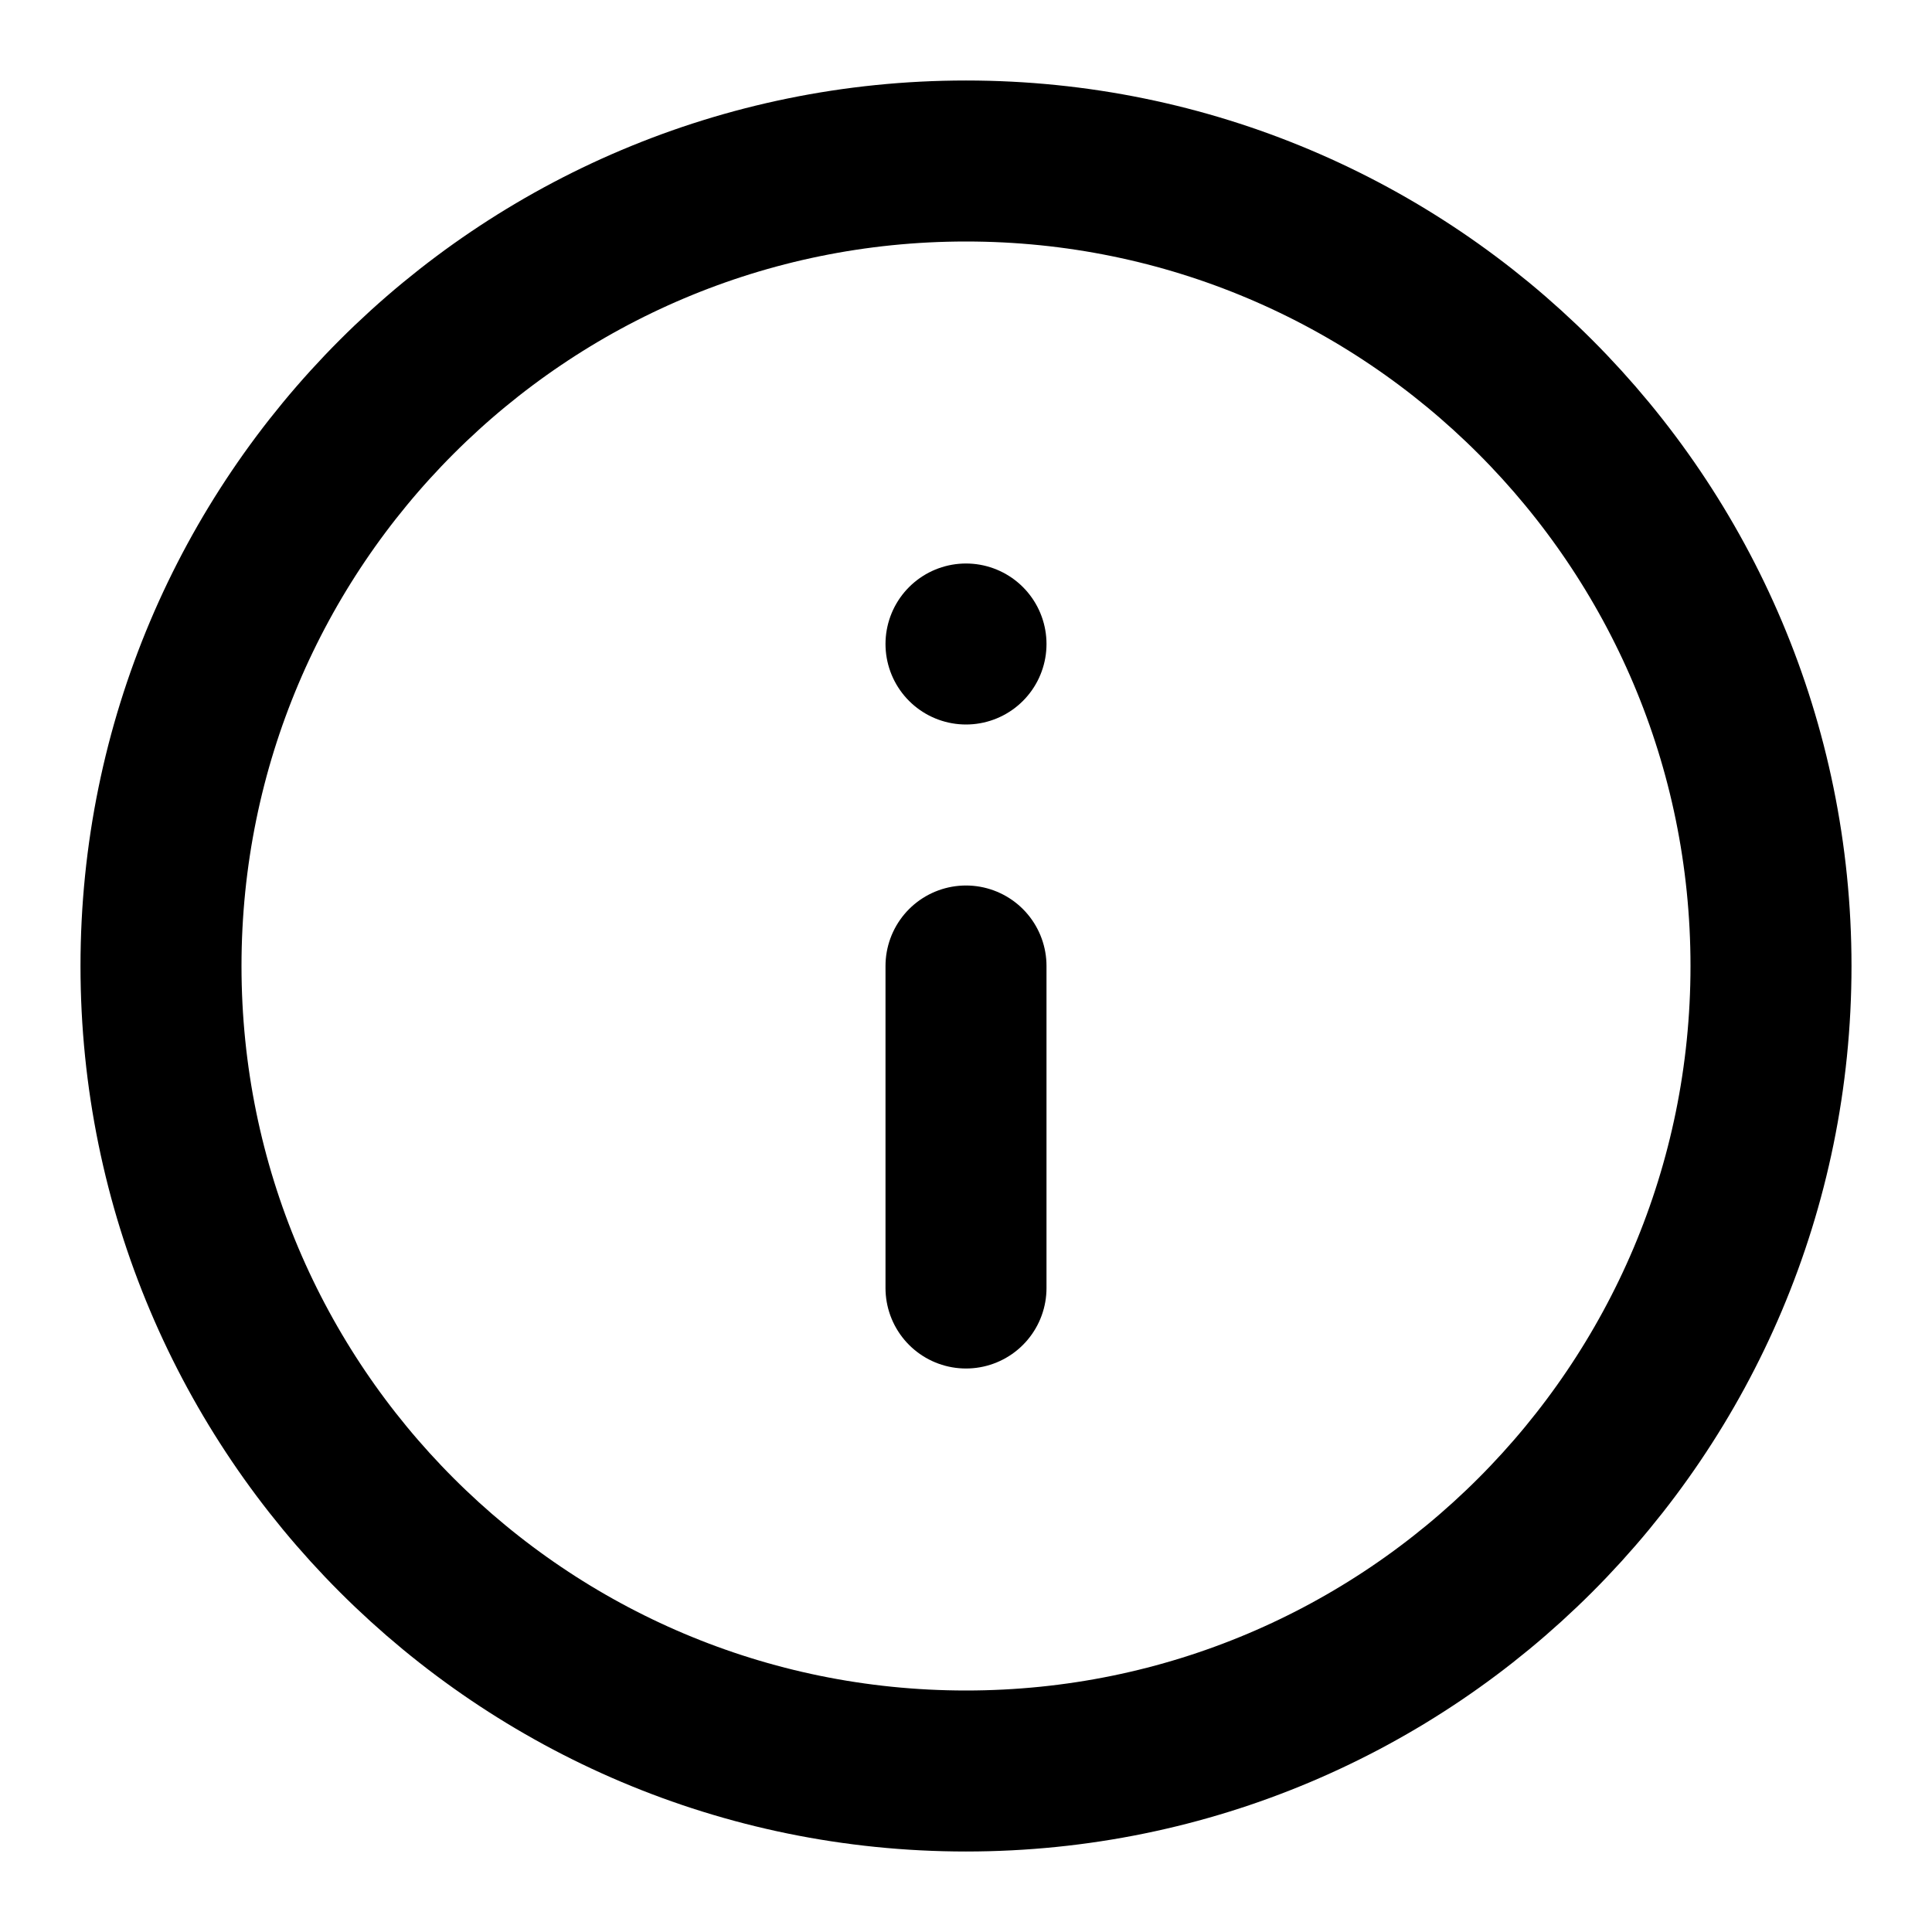
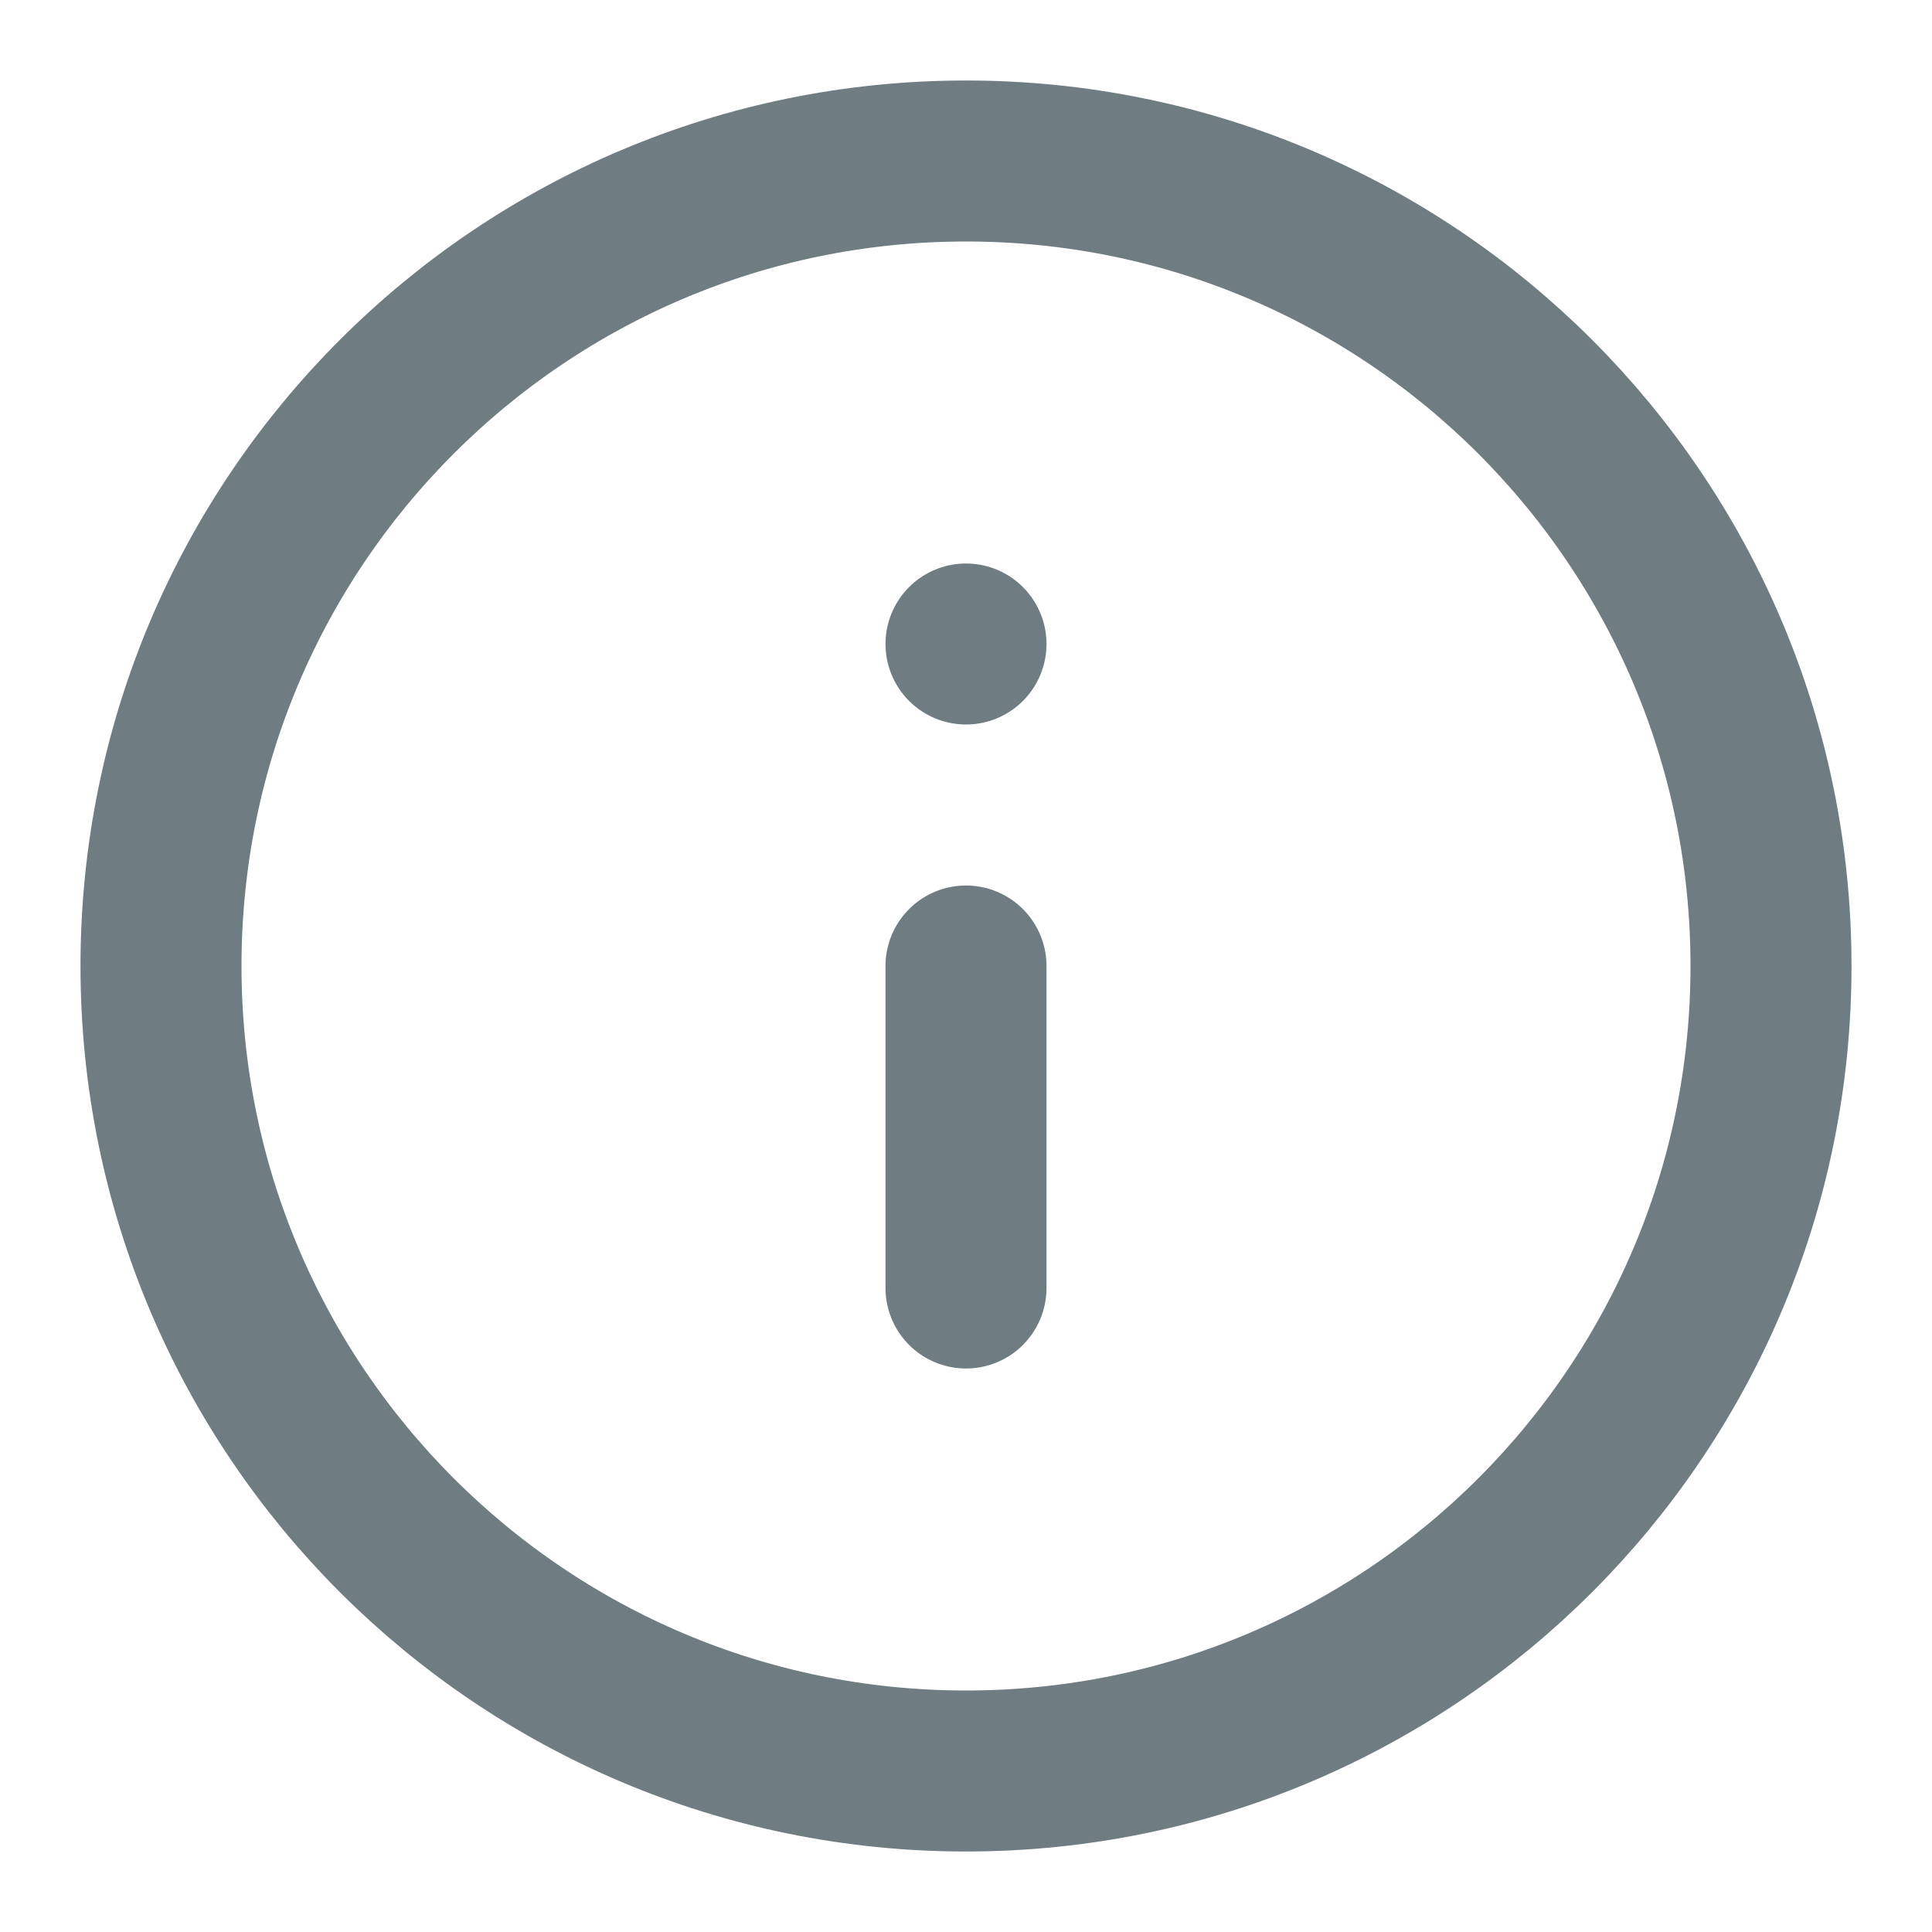
- <svg xmlns="http://www.w3.org/2000/svg" width="24" height="24" viewBox="0 0 24 24" fill="none" stroke="#000" stroke-width="2" stroke-linecap="round" stroke-linejoin="round">
+ <svg xmlns="http://www.w3.org/2000/svg" width="24" height="24" viewBox="0 0 24 24" fill="none" stroke="#6f7c82" stroke-width="2" stroke-linecap="round" stroke-linejoin="round">
  <circle cx="12" cy="12" r="10" />
  <line x1="12" y1="16" x2="12" y2="12" />
  <line x1="12" y1="8" x2="12" y2="8" />
</svg>
